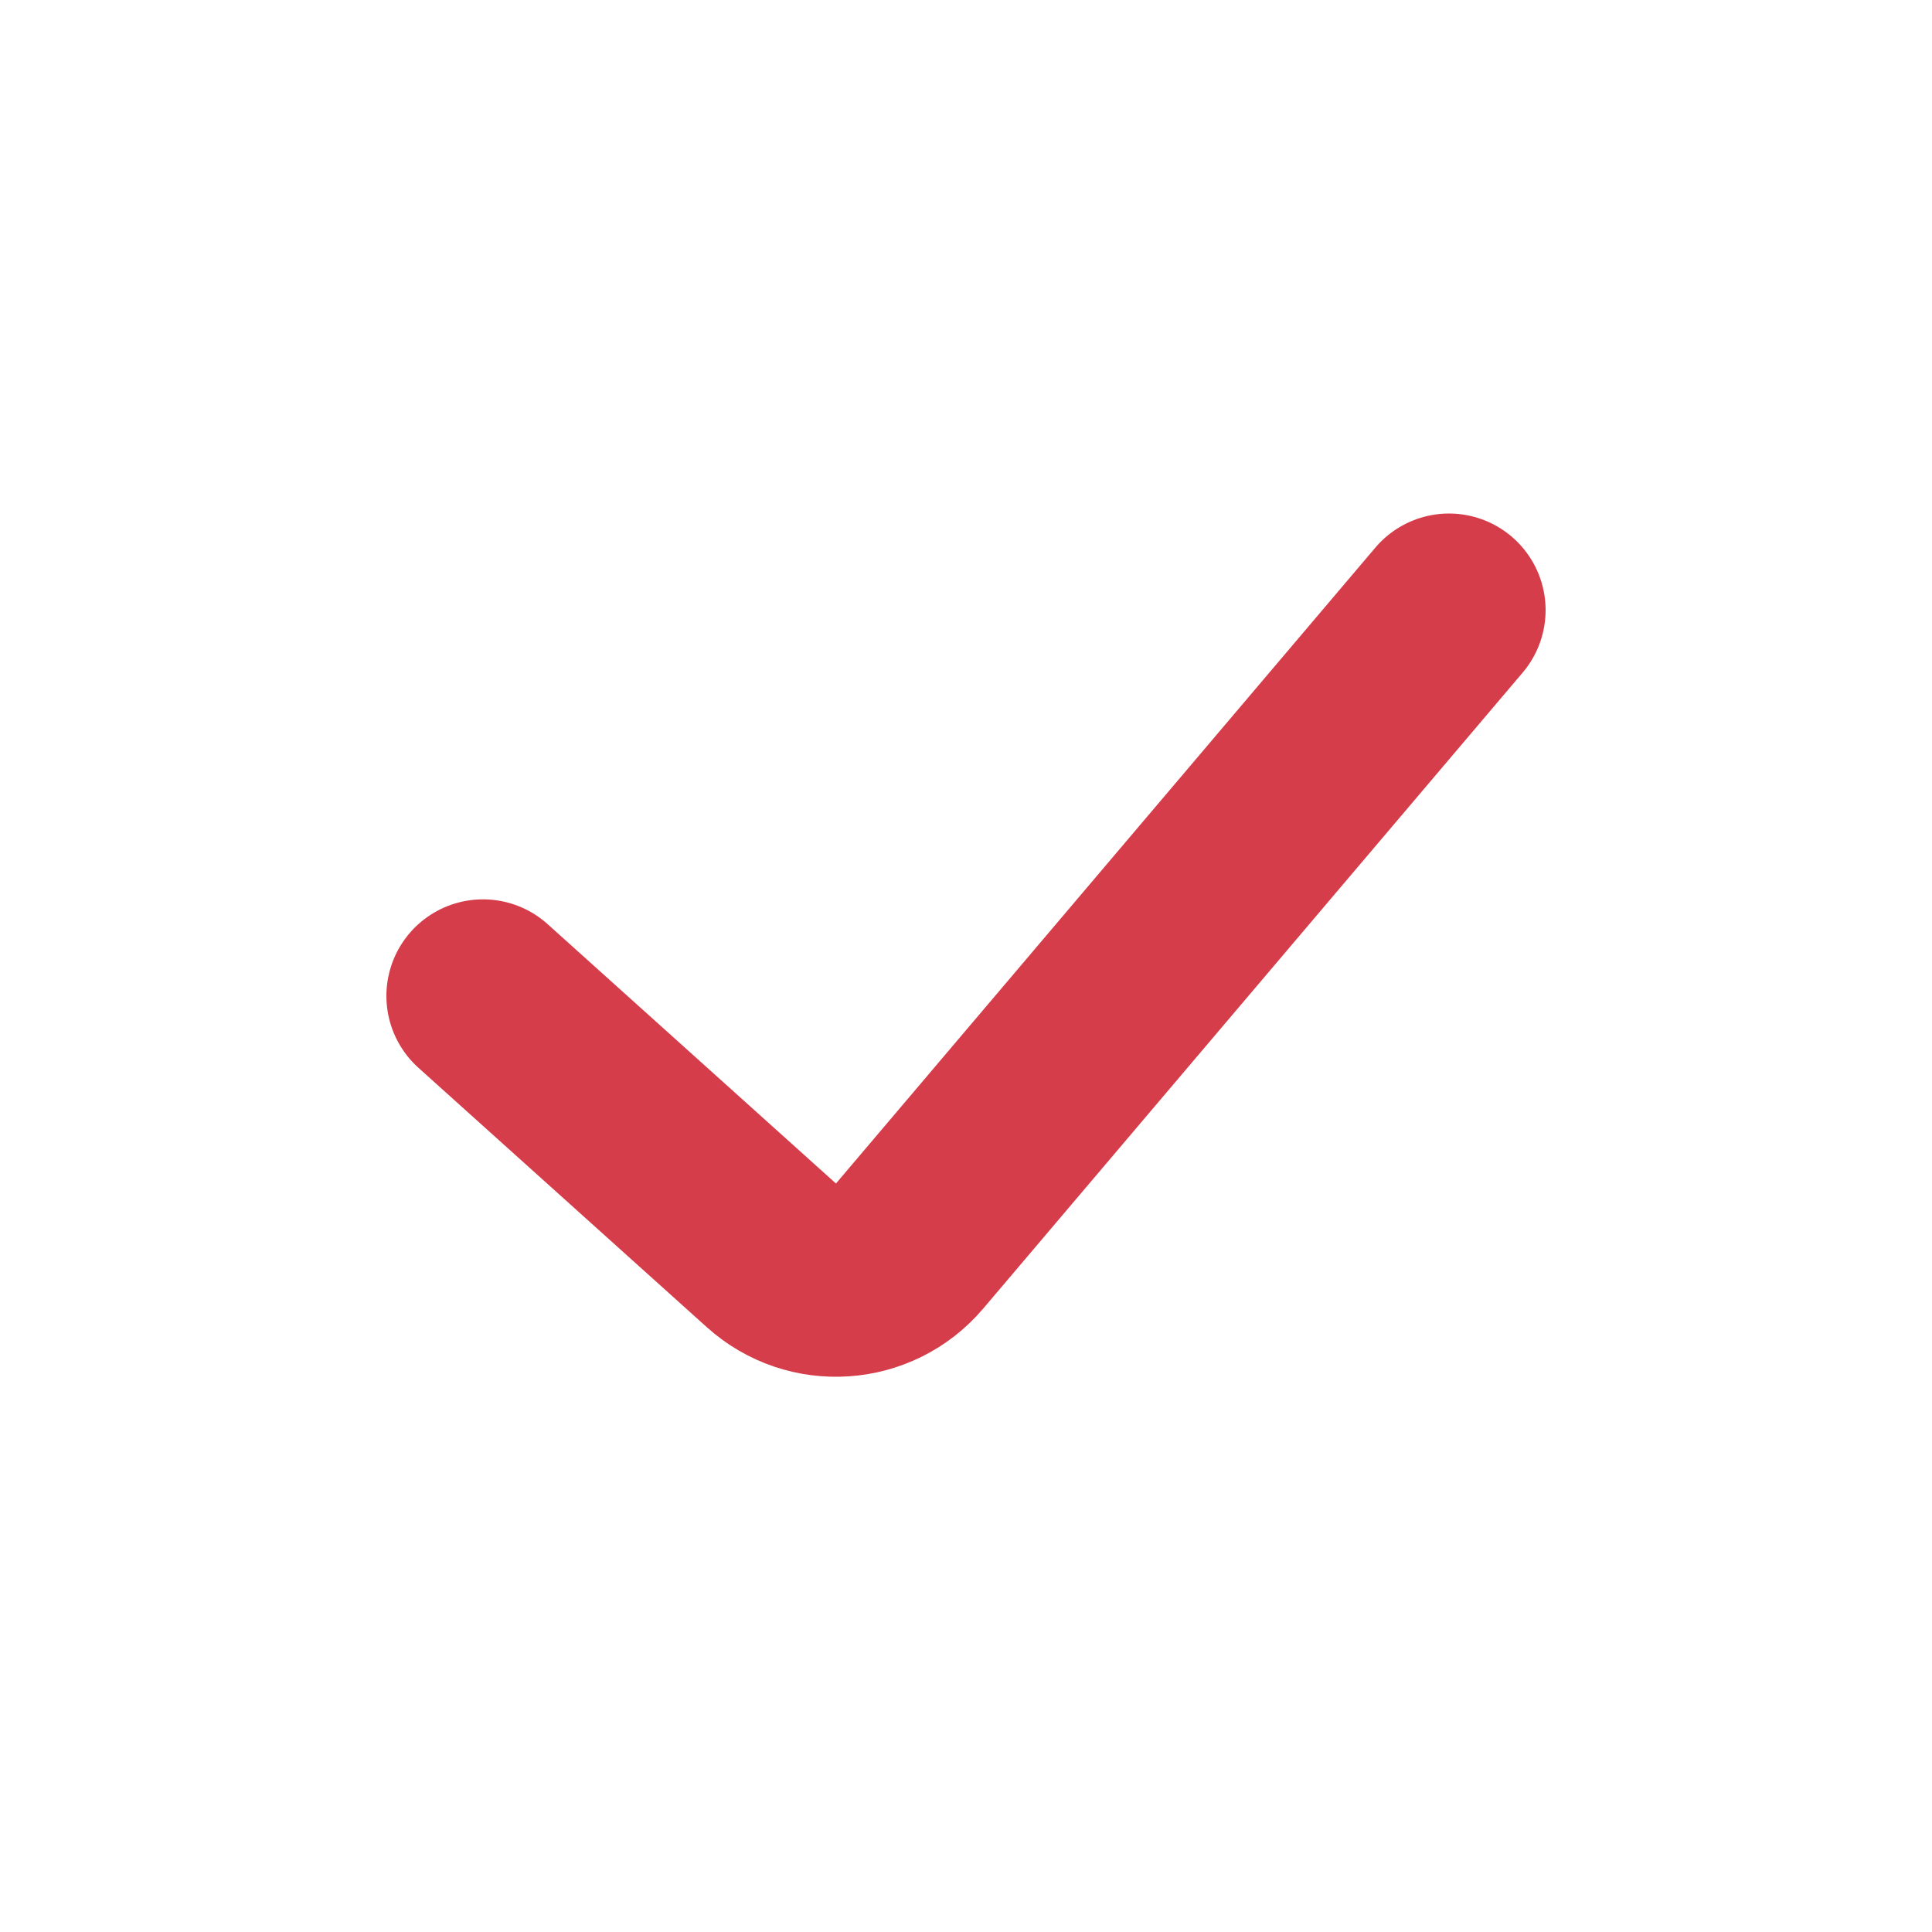
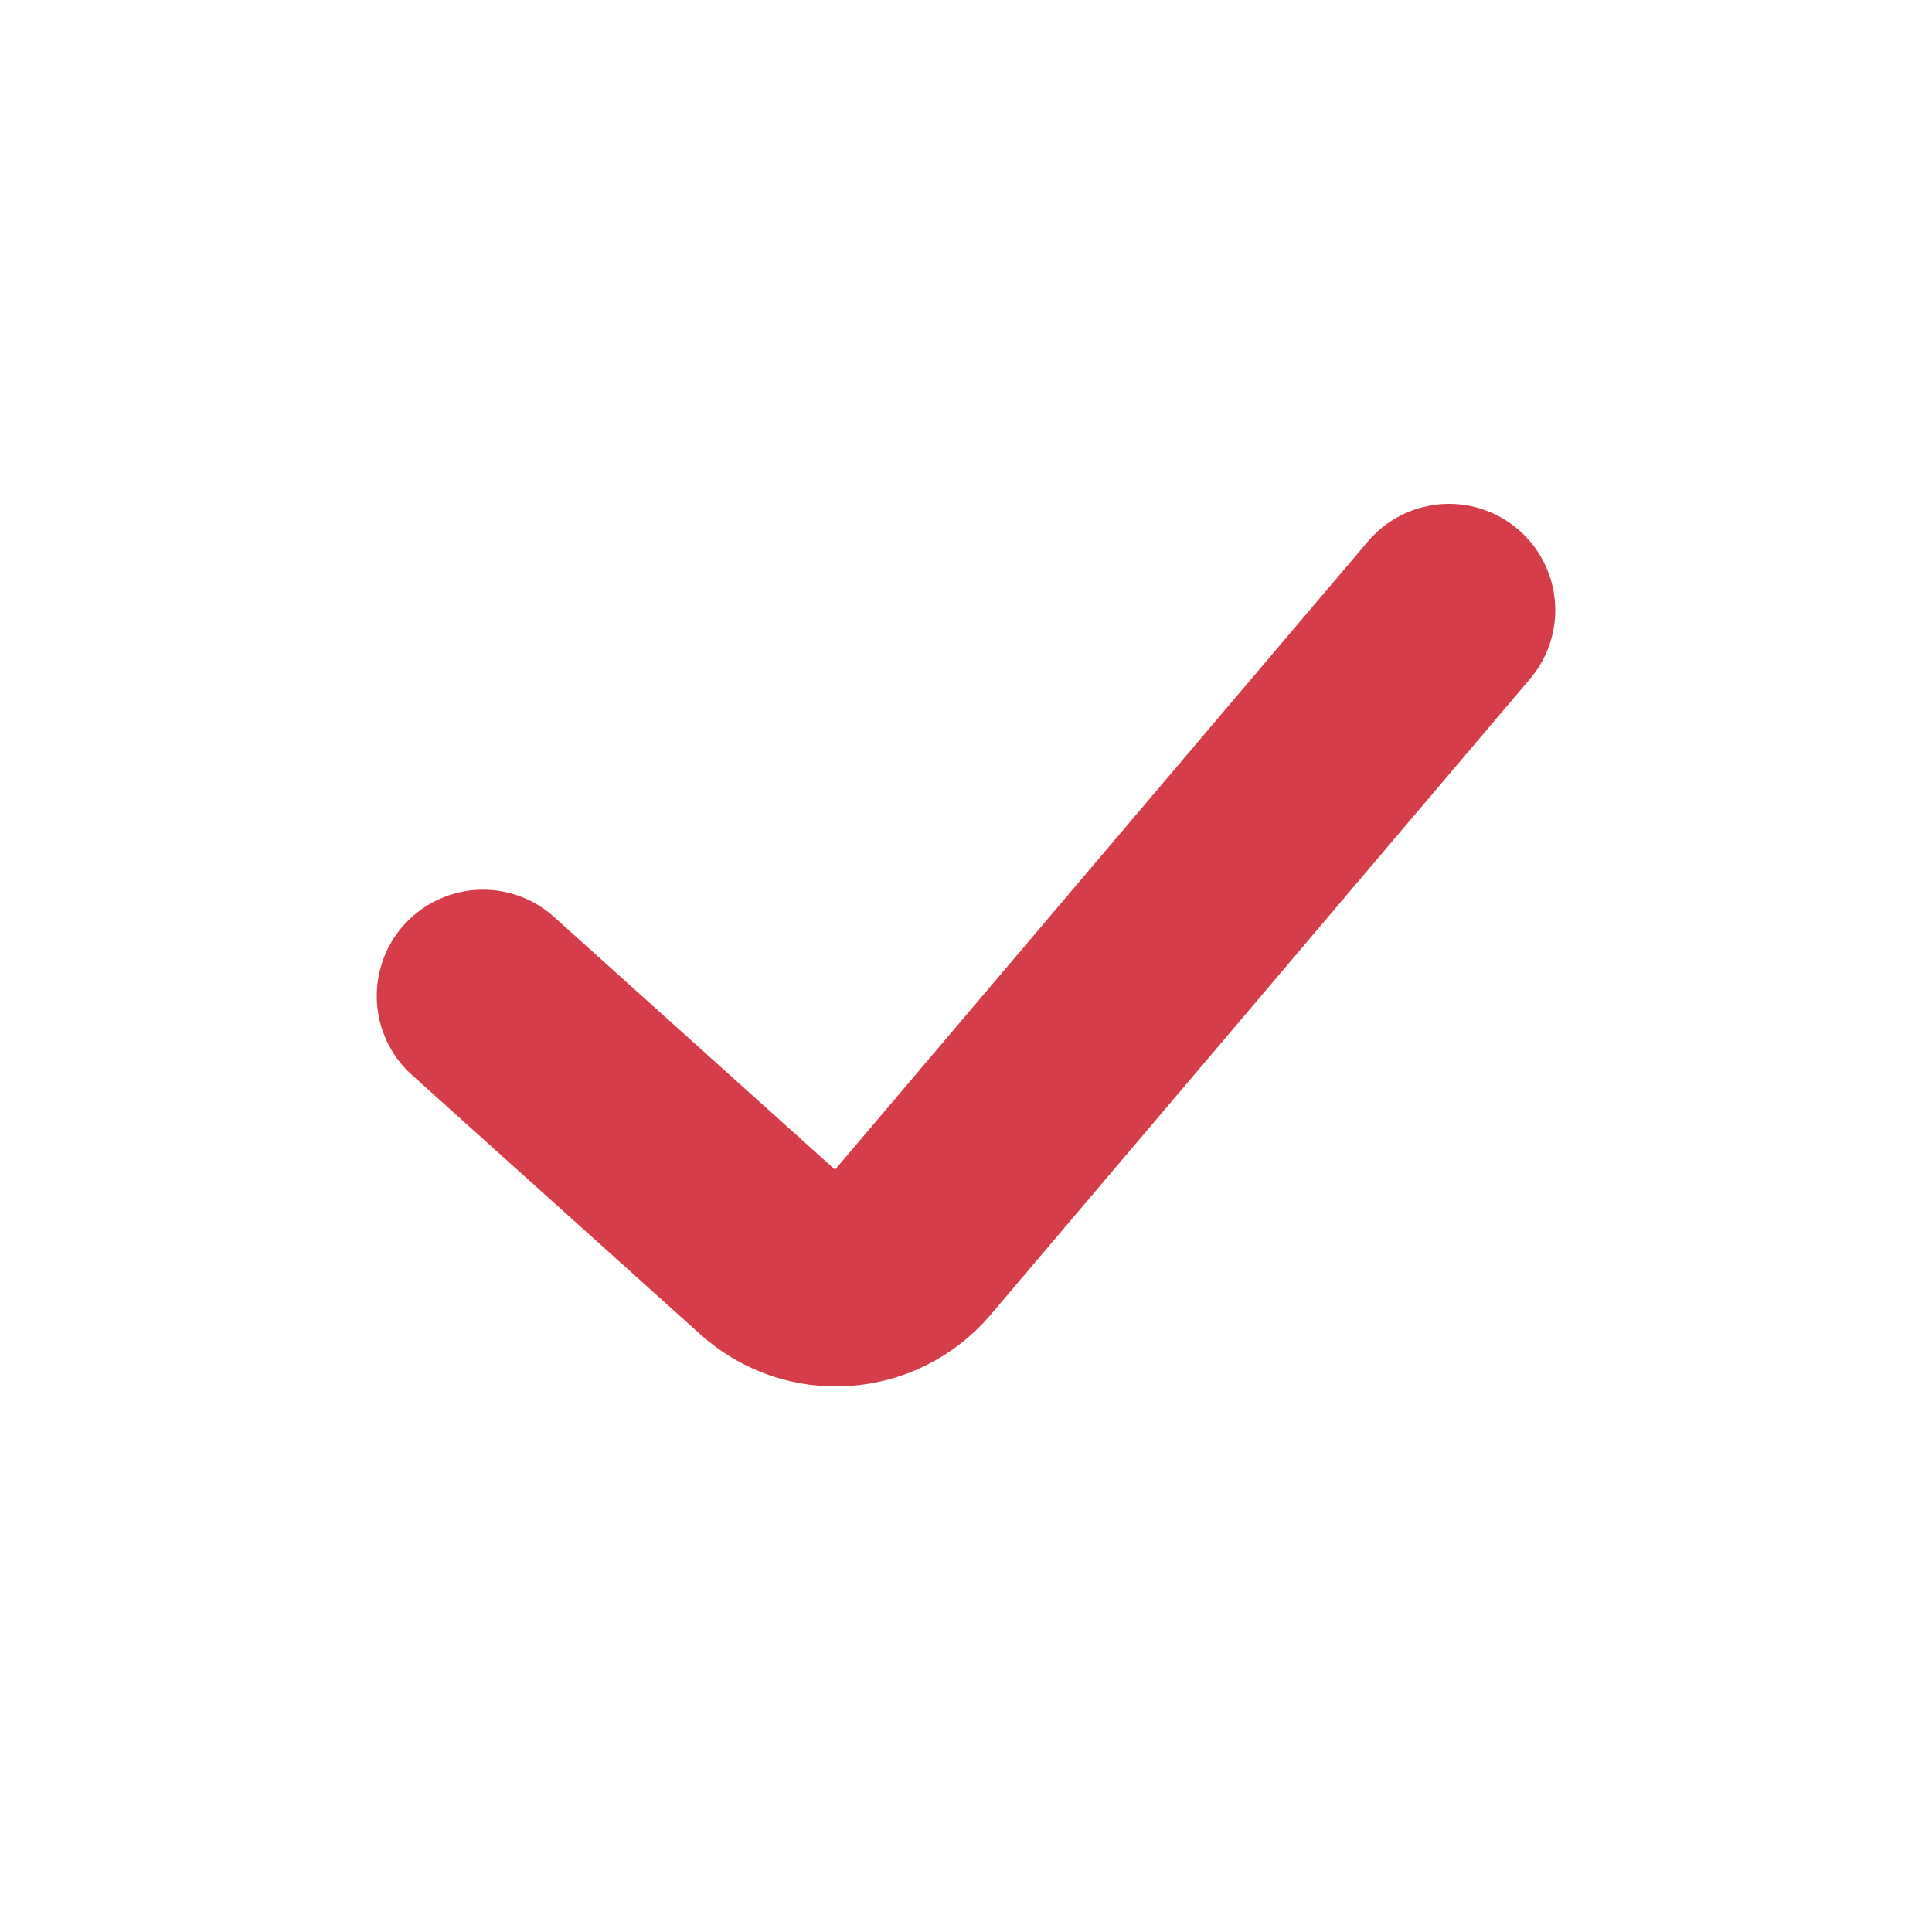
<svg xmlns="http://www.w3.org/2000/svg" width="20" height="20" viewBox="0 0 20 20" fill="none">
-   <path d="M5 10.31L7.985 12.995C8.404 13.373 9.051 13.329 9.416 12.899L15 6.316" stroke="#D63D4A" stroke-width="2" stroke-linecap="round" />
+   <path d="M5 10.31L7.985 12.995C8.404 13.373 9.051 13.329 9.416 12.899L15 6.316" stroke="#D63D4A" stroke-width="2.2" stroke-linecap="round" />
</svg>
